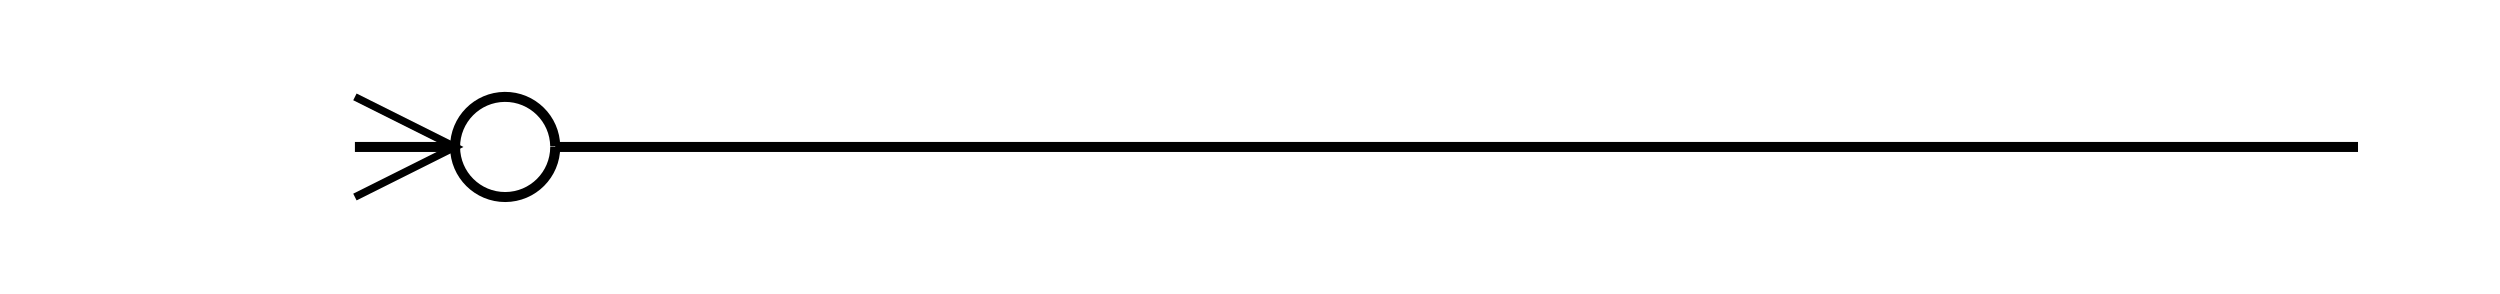
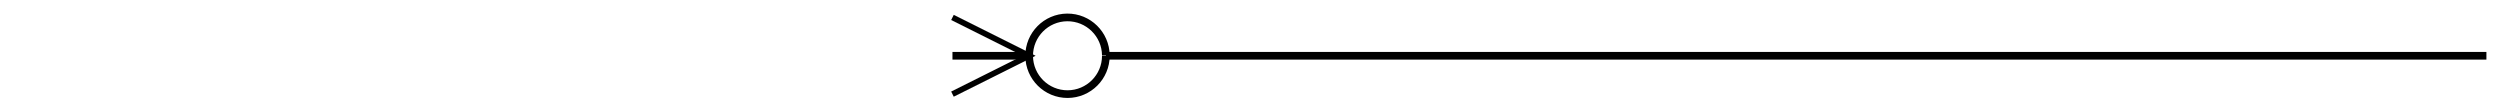
- <svg xmlns="http://www.w3.org/2000/svg" xmlns:ns1="http://www.openswatchbook.org/uri/2009/osb" width="140.889mm" height="16.564mm" viewBox="0 0 499.213 58.693" id="svg2" version="1.1">
+ <svg xmlns="http://www.w3.org/2000/svg" xmlns:ns1="http://www.openswatchbook.org/uri/2009/osb" width="183.984mm" height="8.209mm" viewBox="0 0 651.91 29.087" id="svg2" version="1.1">
  <defs id="defs4">
    <linearGradient id="linearGradient4216" ns1:paint="solid">
      <stop style="stop-color:#000000;stop-opacity:1;" offset="0" id="stop4218" />
    </linearGradient>
    <linearGradient id="linearGradient4210" ns1:paint="solid">
      <stop style="stop-color:#000000;stop-opacity:1;" offset="0" id="stop4212" />
    </linearGradient>
  </defs>
-   <g id="layer1" transform="translate(-29.13386,-183.0157)">
+   <g id="layer1" transform="translate(148.3669,-197.8189)">
    <path style="opacity:1;fill:none;fill-opacity:1;stroke:#000000;stroke-width:2;stroke-linejoin:round;stroke-miterlimit:4;stroke-dasharray:none;stroke-dashoffset:0;stroke-opacity:1" id="path4208" d="m 140,212.362 a 10,10 0 0 1 -9.973,10 10,10 0 0 1 -10.026,-9.947 10,10 0 0 1 9.92,-10.053 10,10 0 0 1 10.079,9.893" />
-     <path style="fill:none;fill-rule:evenodd;stroke:#000000;stroke-width:2;stroke-linecap:butt;stroke-linejoin:miter;stroke-opacity:1;stroke-miterlimit:4;stroke-dasharray:none" d="m 140,212.362 360,-1e-5" id="path4226" />
-     <path style="fill:none;fill-rule:evenodd;stroke:#000000;stroke-width:2;stroke-linecap:butt;stroke-linejoin:miter;stroke-opacity:1;stroke-miterlimit:4;stroke-dasharray:none" d="m 120,212.362 -20,1e-5" id="path4228" />
-     <path style="fill:none;fill-rule:evenodd;stroke:#000000;stroke-width:1.5;stroke-linecap:butt;stroke-linejoin:miter;stroke-opacity:1;stroke-miterlimit:4;stroke-dasharray:none" d="m 100,202.362 20,10 -20,10" id="path4230" />
+     <path style="fill:none;fill-rule:evenodd;stroke:#000000;stroke-width:2;stroke-linecap:butt;stroke-linejoin:miter;stroke-miterlimit:4;stroke-dasharray:none;stroke-opacity:1" d="m 140,212.362 360,-1e-5" id="path4226" />
+     <path style="fill:none;fill-rule:evenodd;stroke:#000000;stroke-width:2;stroke-linecap:butt;stroke-linejoin:miter;stroke-miterlimit:4;stroke-dasharray:none;stroke-opacity:1" d="m 120,212.362 -20,1e-5" id="path4228" />
+     <path style="fill:none;fill-rule:evenodd;stroke:#000000;stroke-width:1.5;stroke-linecap:butt;stroke-linejoin:miter;stroke-miterlimit:4;stroke-dasharray:none;stroke-opacity:1" d="m 100,202.362 20,10 -20,10" id="path4230" />
  </g>
</svg>
